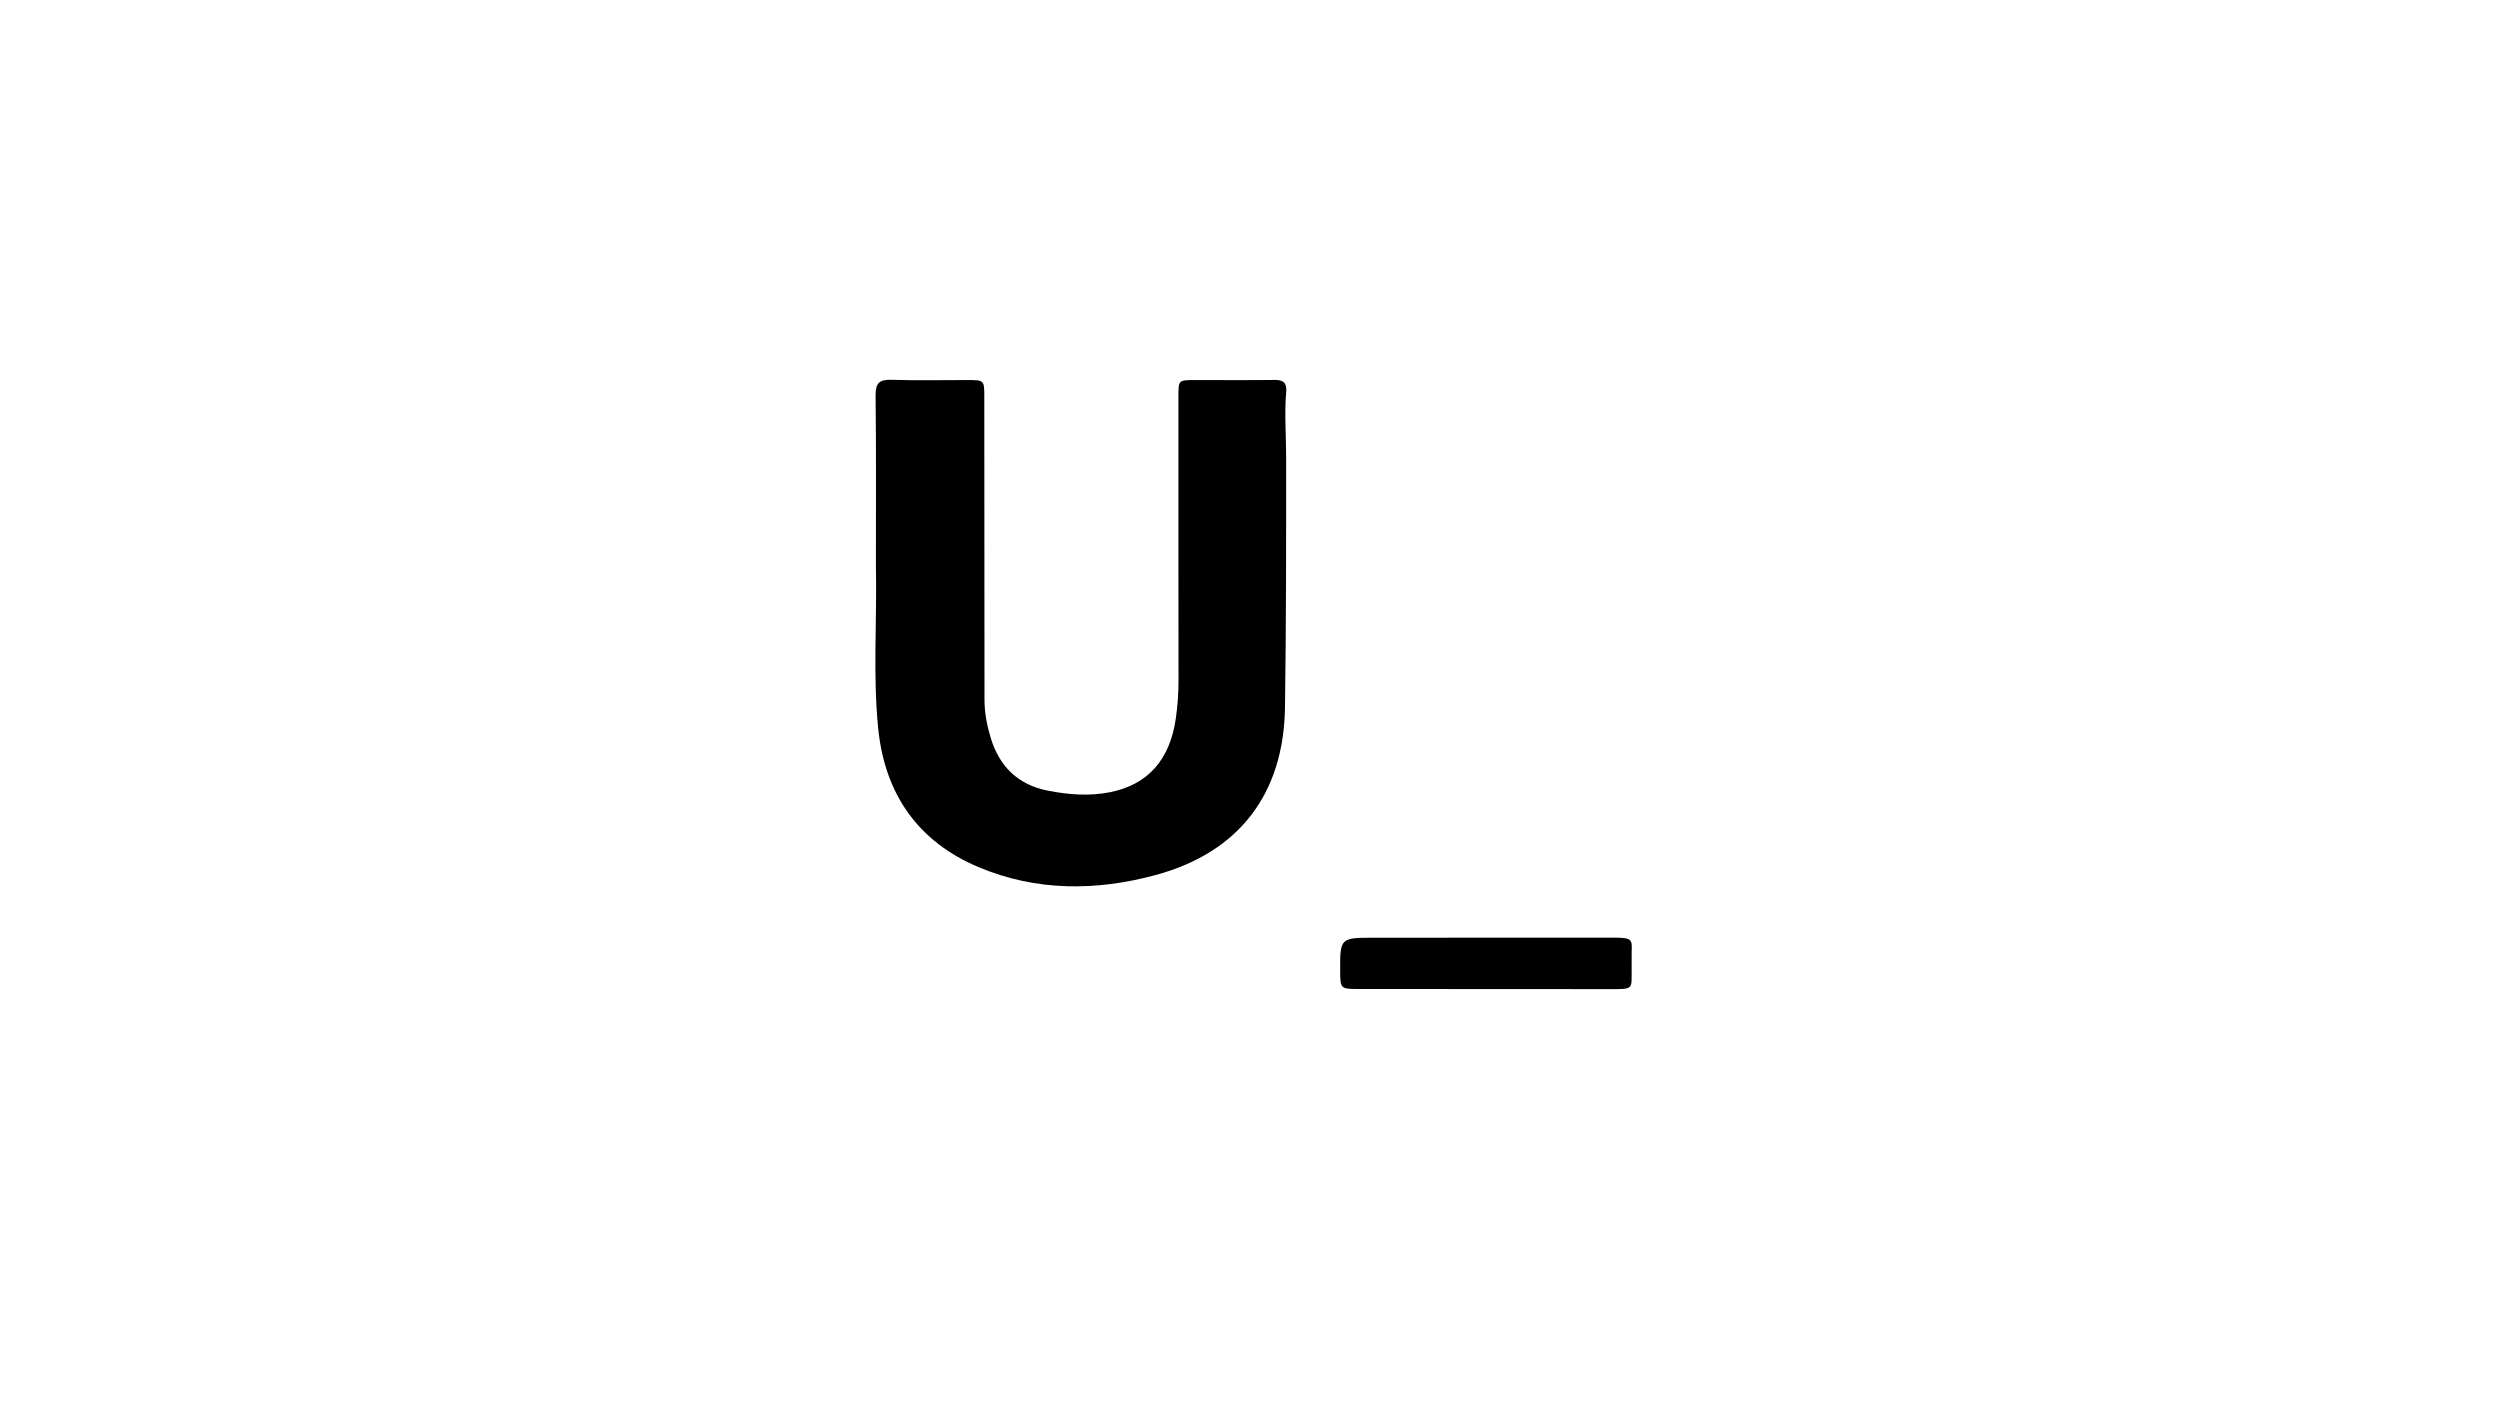
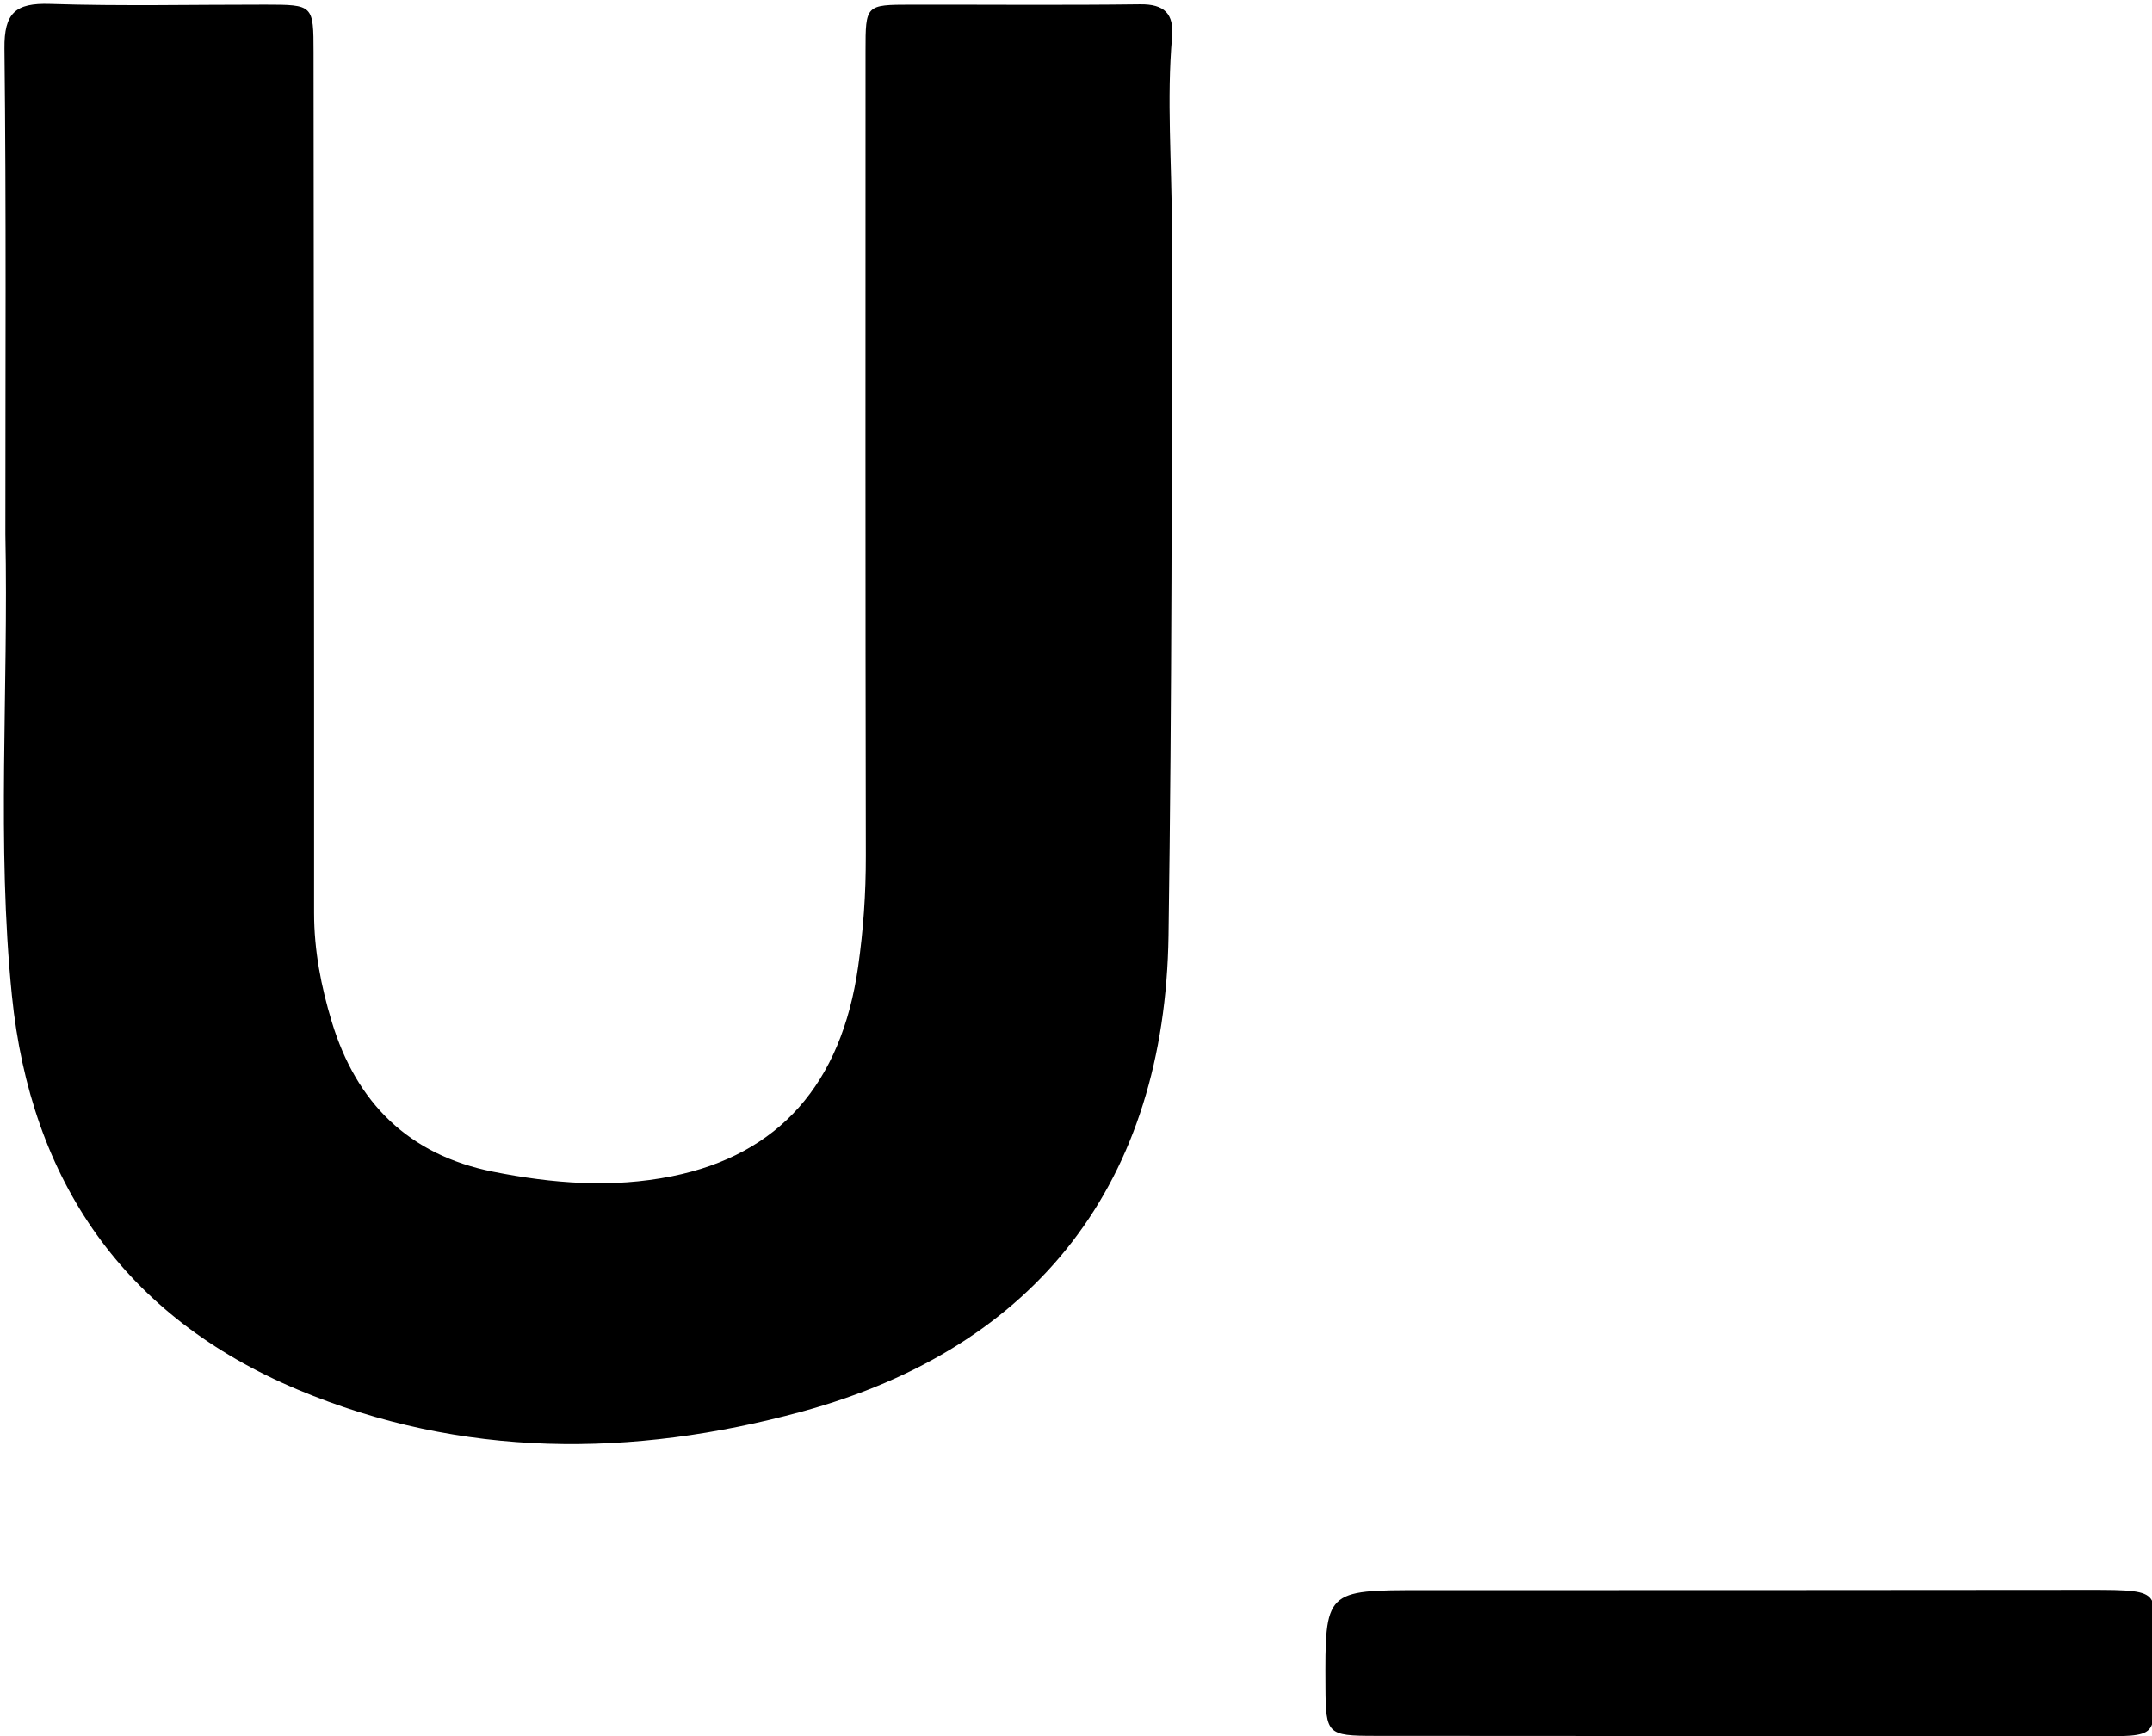
- <svg xmlns="http://www.w3.org/2000/svg" version="1.1" id="Layer_1" x="0px" y="0px" width="100%" viewBox="0 0 1024 576" enable-background="new 0 0 1024 576" xml:space="preserve" style="background: transparent;">
+ <svg xmlns="http://www.w3.org/2000/svg" version="1.1" id="Layer_1" x="0px" y="0px" width="100%" viewBox="358 155 310 250" enable-background="new 358 155 310 250" xml:space="preserve" style="background: transparent;">
  <path fill="#000000" opacity="1" stroke="none" d=" M358.775,232   C358.768,208.337 358.909,185.172 358.643,162.012   C358.584,156.864 360.216,155.404 365.202,155.566   C375.522,155.902 385.862,155.66 396.193,155.671   C403.146,155.679 403.162,155.691 403.169,162.559   C403.207,203.885 403.26,245.212 403.246,286.538   C403.244,291.938 404.257,297.141 405.804,302.238   C409.34,313.893 416.871,321.391 429.022,323.81   C437.57,325.512 446.174,326.2 454.799,324.463   C470.201,321.359 479.214,311.167 481.617,294.263   C482.367,288.986 482.734,283.696 482.723,278.347   C482.648,239.686 482.677,201.026 482.68,162.365   C482.681,155.707 482.699,155.685 489.229,155.675   C500.228,155.659 511.227,155.764 522.224,155.622   C525.733,155.576 527.133,156.98 526.839,160.349   C526.054,169.338 526.8,178.325 526.803,187.312   C526.815,221.468 526.822,255.627 526.329,289.778   C525.819,325.134 507.547,349.121 473.423,358.393   C449.118,364.998 424.511,365.126 400.899,355.208   C375.946,344.727 362.418,325.182 359.715,298.431   C357.499,276.511 359.241,254.477 358.775,232  z" />
  <path fill="#000000" opacity="1" stroke="none" d=" M648,405.138   C617.005,405.123 586.511,405.112 556.016,405.088   C549.211,405.082 548.976,404.828 548.939,398.091   C548.863,384.071 548.863,384.094 562.997,384.095   C594.991,384.097 626.985,384.085 658.98,384.054   C670.397,384.042 668.097,384.376 668.319,393.607   C668.339,394.44 668.326,395.273 668.317,396.107   C668.218,405.492 669.568,405.149 658.998,405.149   C655.498,405.149 651.999,405.142 648,405.138  z" />
</svg>
